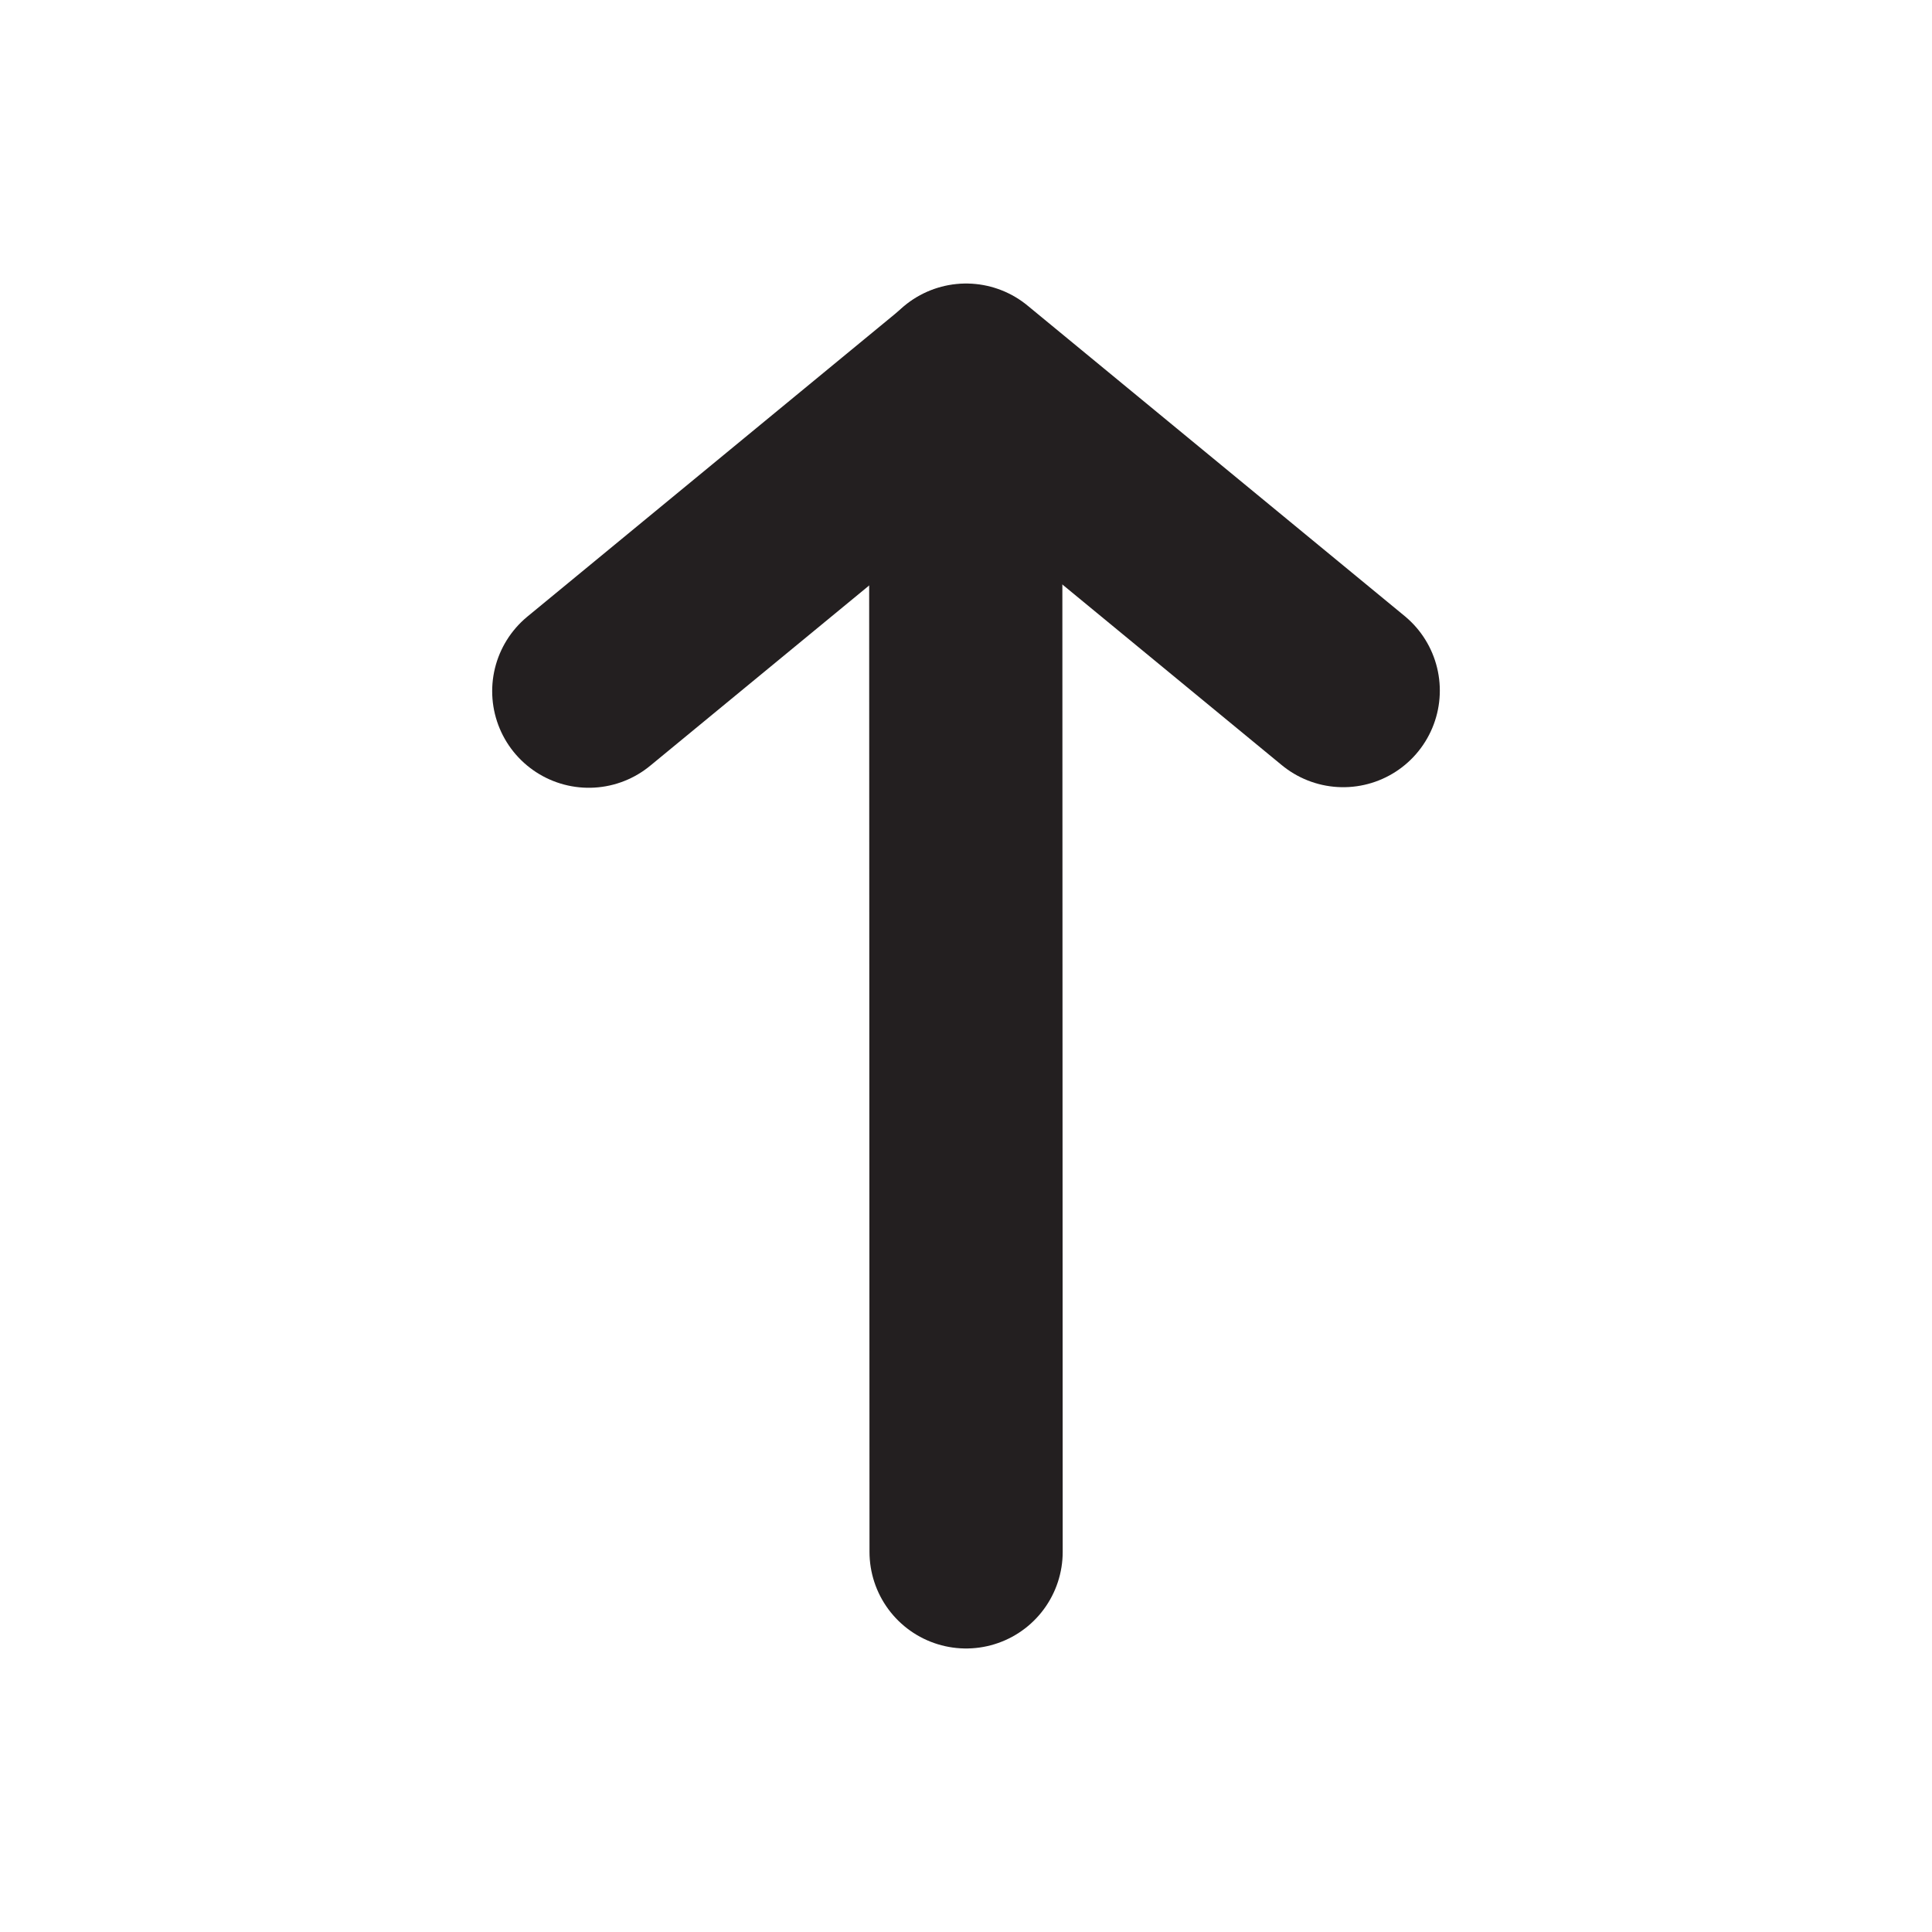
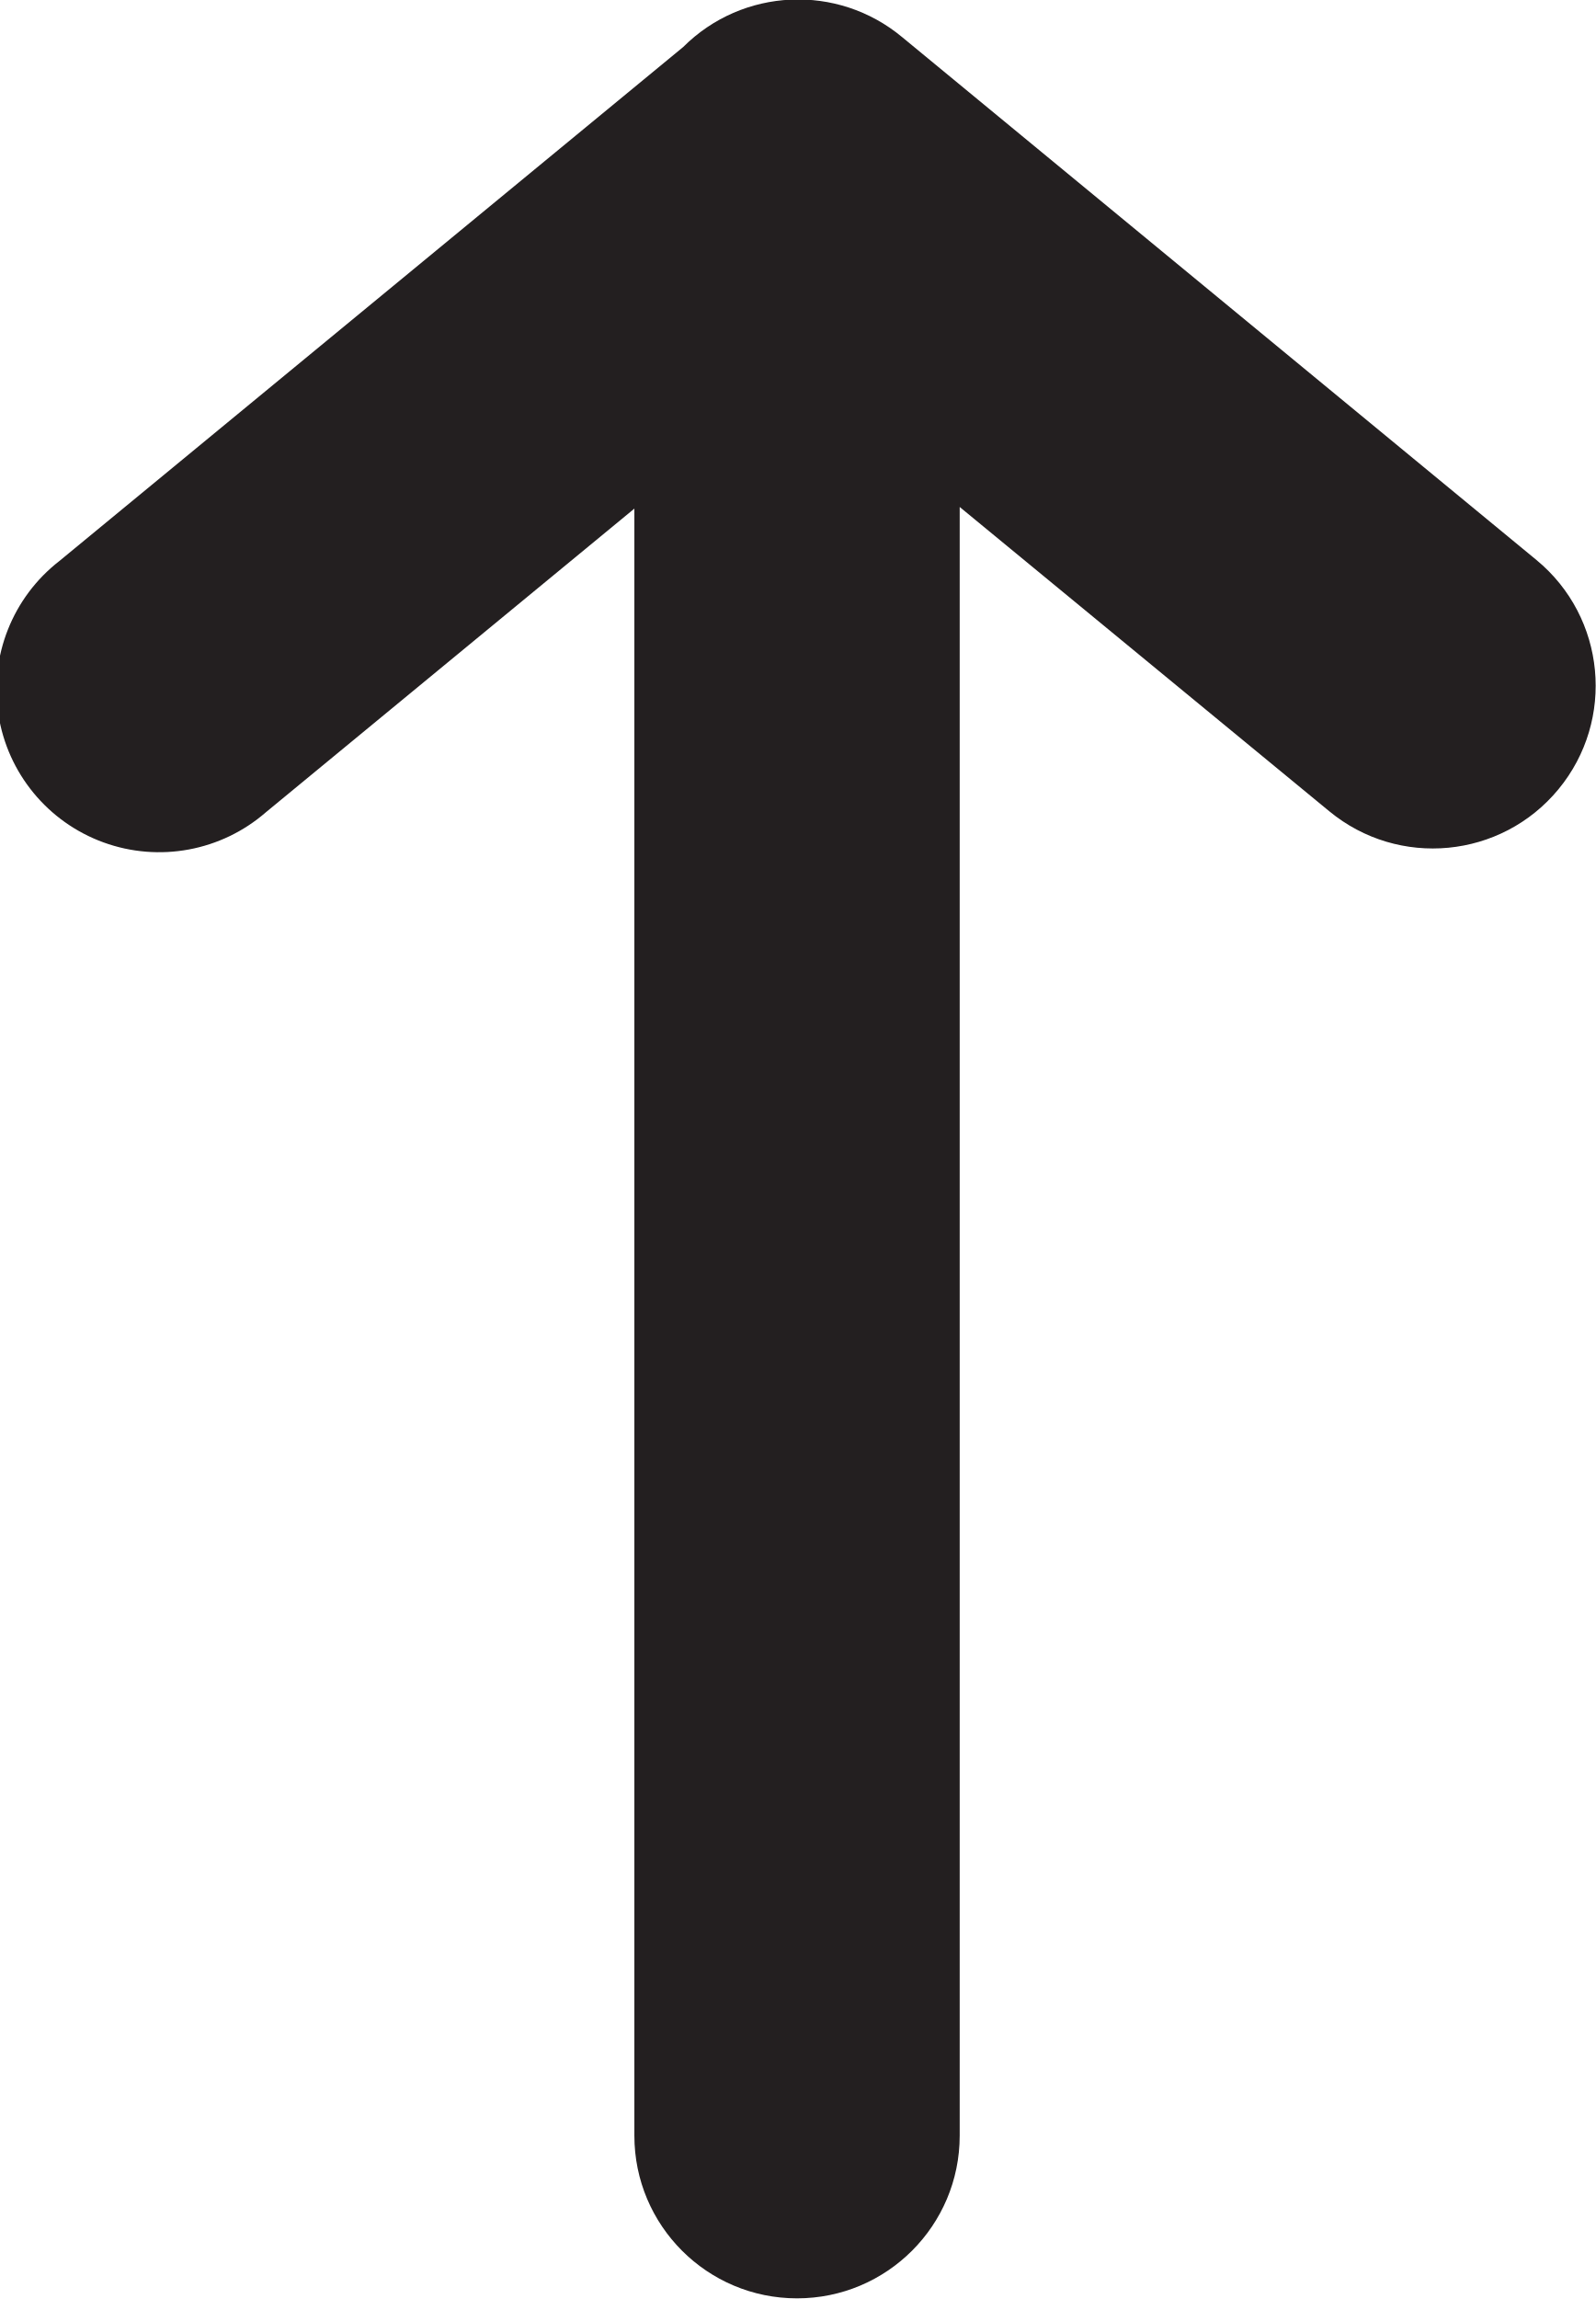
- <svg xmlns="http://www.w3.org/2000/svg" id="Layer_1" data-name="Layer 1" viewBox="0 0 200 200">
+ <svg xmlns="http://www.w3.org/2000/svg" viewBox="0 0 98.1 141.3">
  <defs>
-     <style>.cls-1{fill:none;stroke:#231f20;stroke-linecap:round;stroke-linejoin:round;stroke-width:20px;}</style>
+     <style>.cls-1{fill:#231f20;}</style>
  </defs>
-   <line class="cls-1" x1="99.99" y1="39.41" x2="60.95" y2="71.55" />
-   <line class="cls-1" x1="139.05" y1="71.49" x2="100.01" y2="39.35" />
-   <line class="cls-1" x1="100.01" y1="160.65" x2="99.97" y2="44.59" />
+   <g id="Layer_2" data-name="Layer 2">
+     <g id="Layer_1-2" data-name="Layer 1">
+       <path class="cls-1" d="M94.46,34.42l-39-32.14A10,10,0,0,0,42,2.89L3.65,34.48a10,10,0,1,0,12.7,15.44L39,31.26l0,100a10,10,0,0,0,10,10h0a10,10,0,0,0,10-10L59,31.16l22.72,18.7A10,10,0,1,0,94.46,34.42Z" />
+     </g>
+   </g>
</svg>
